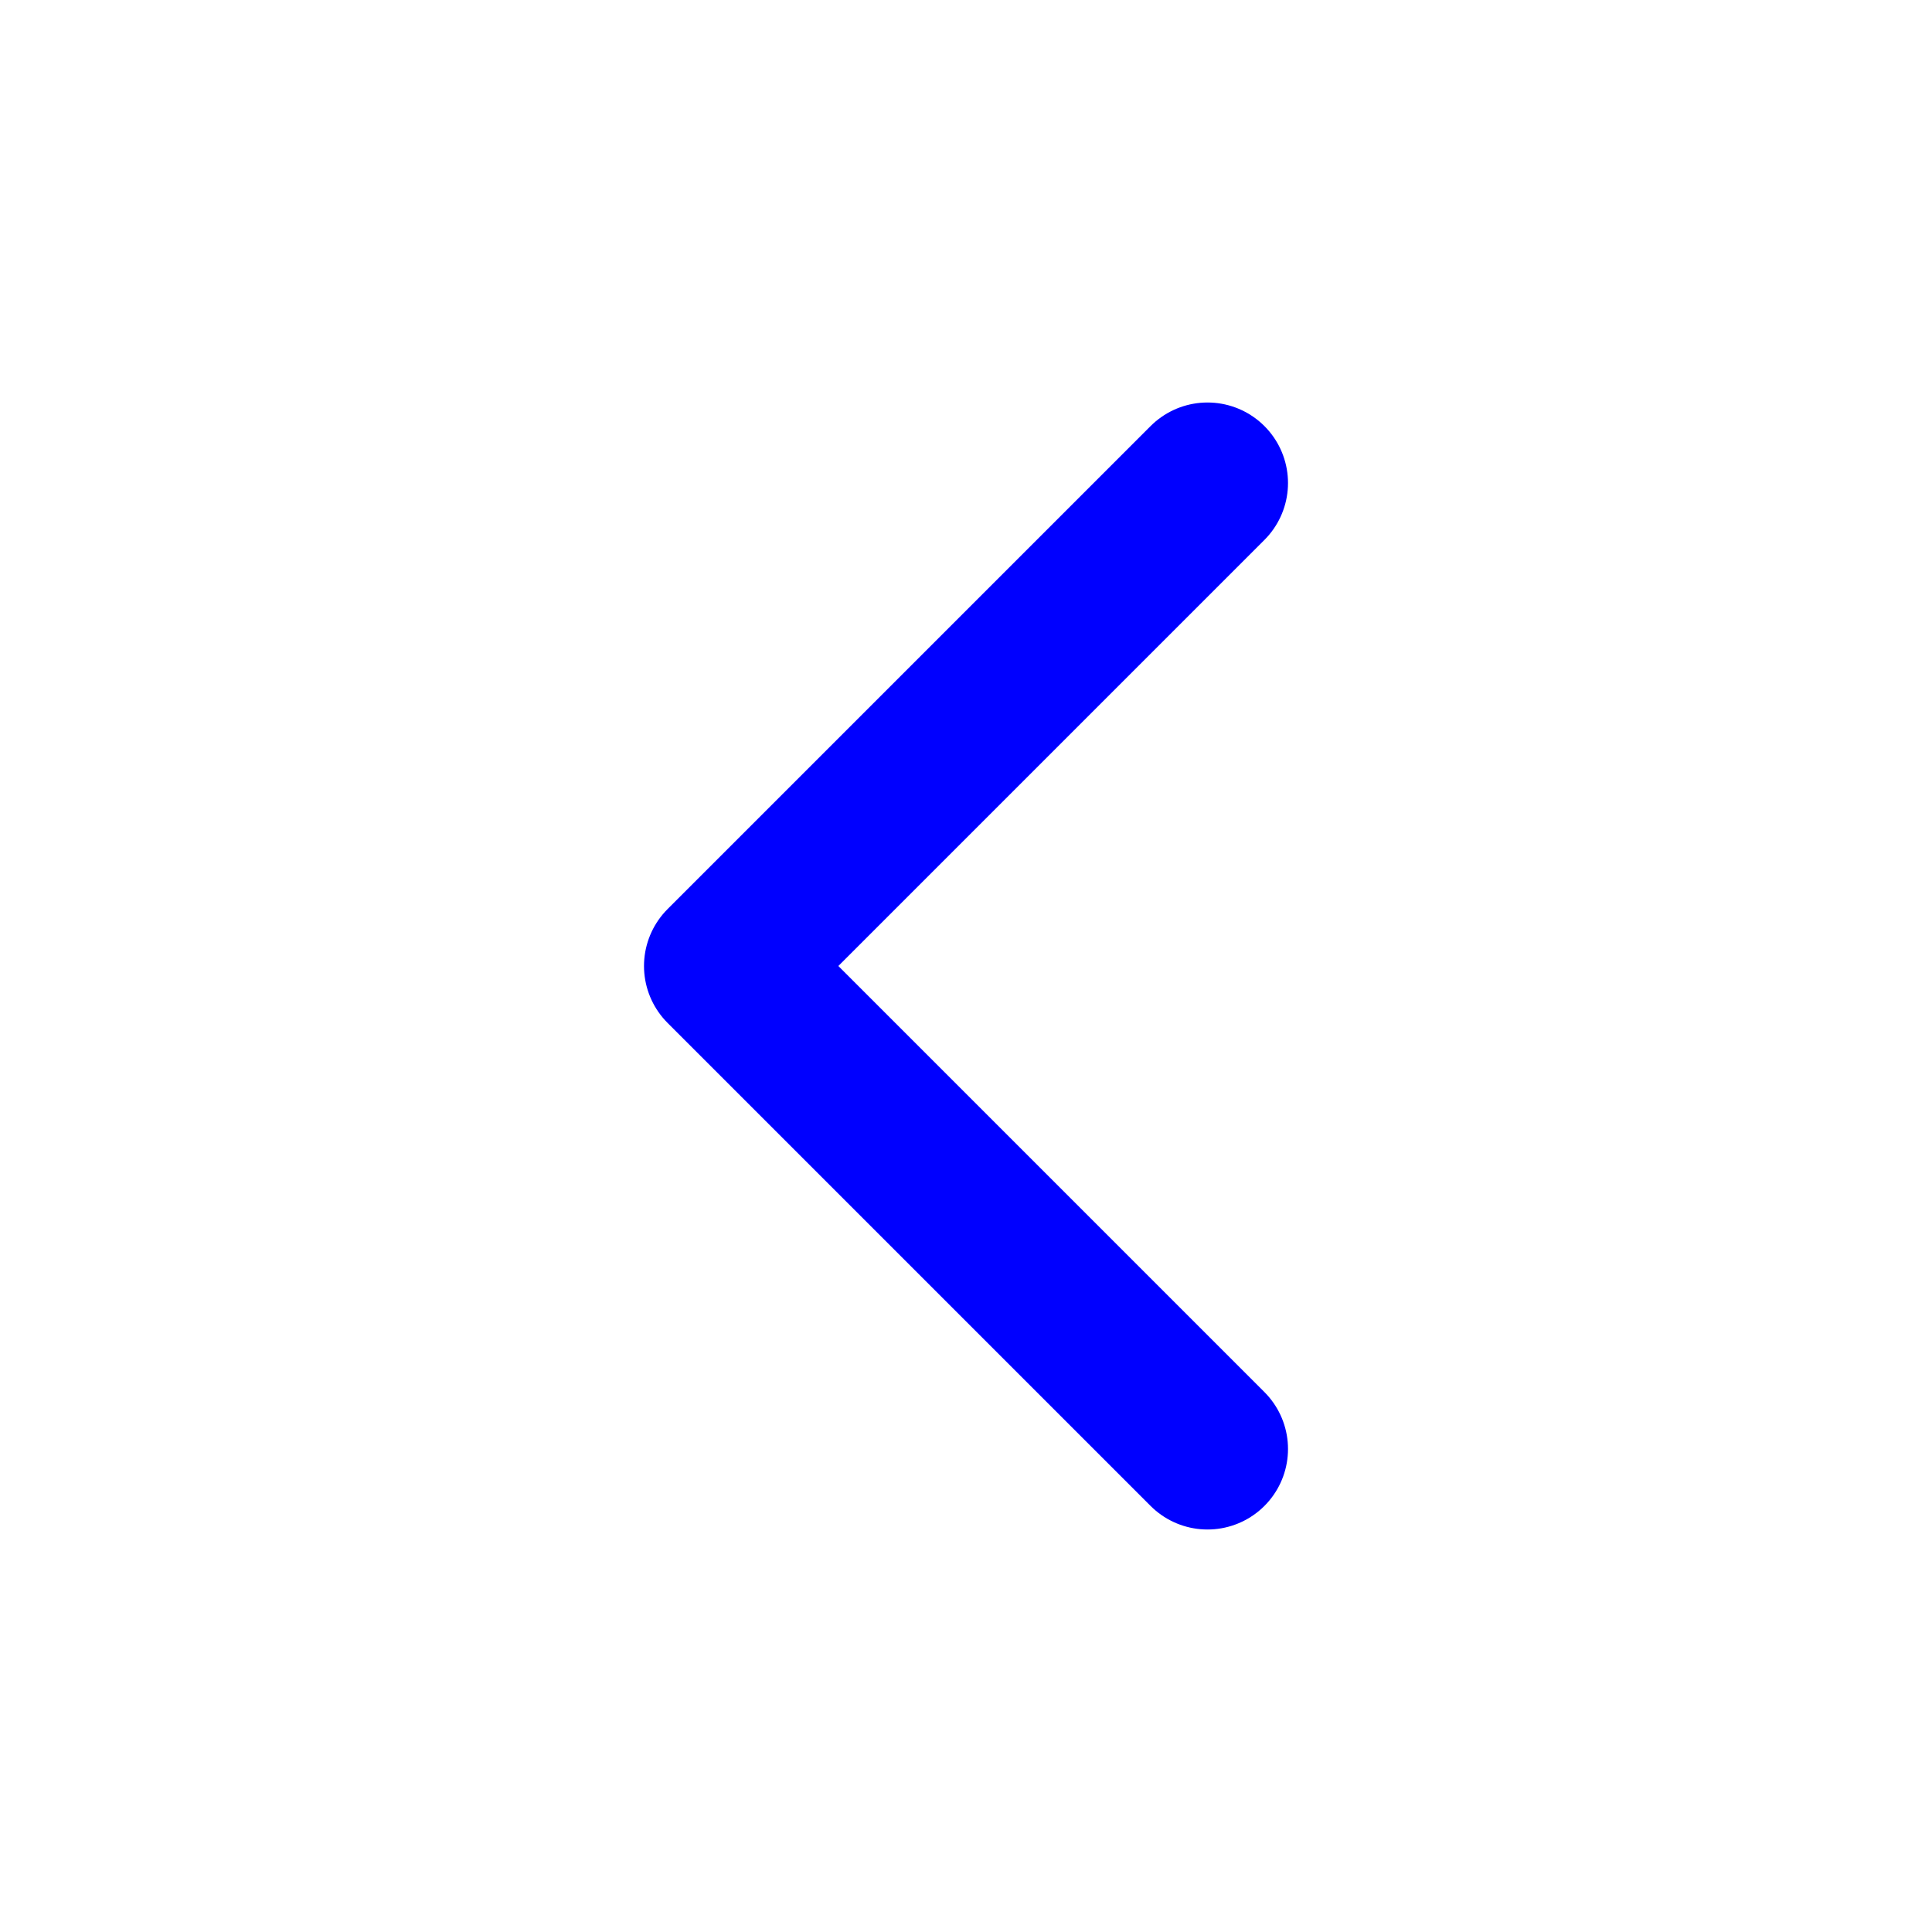
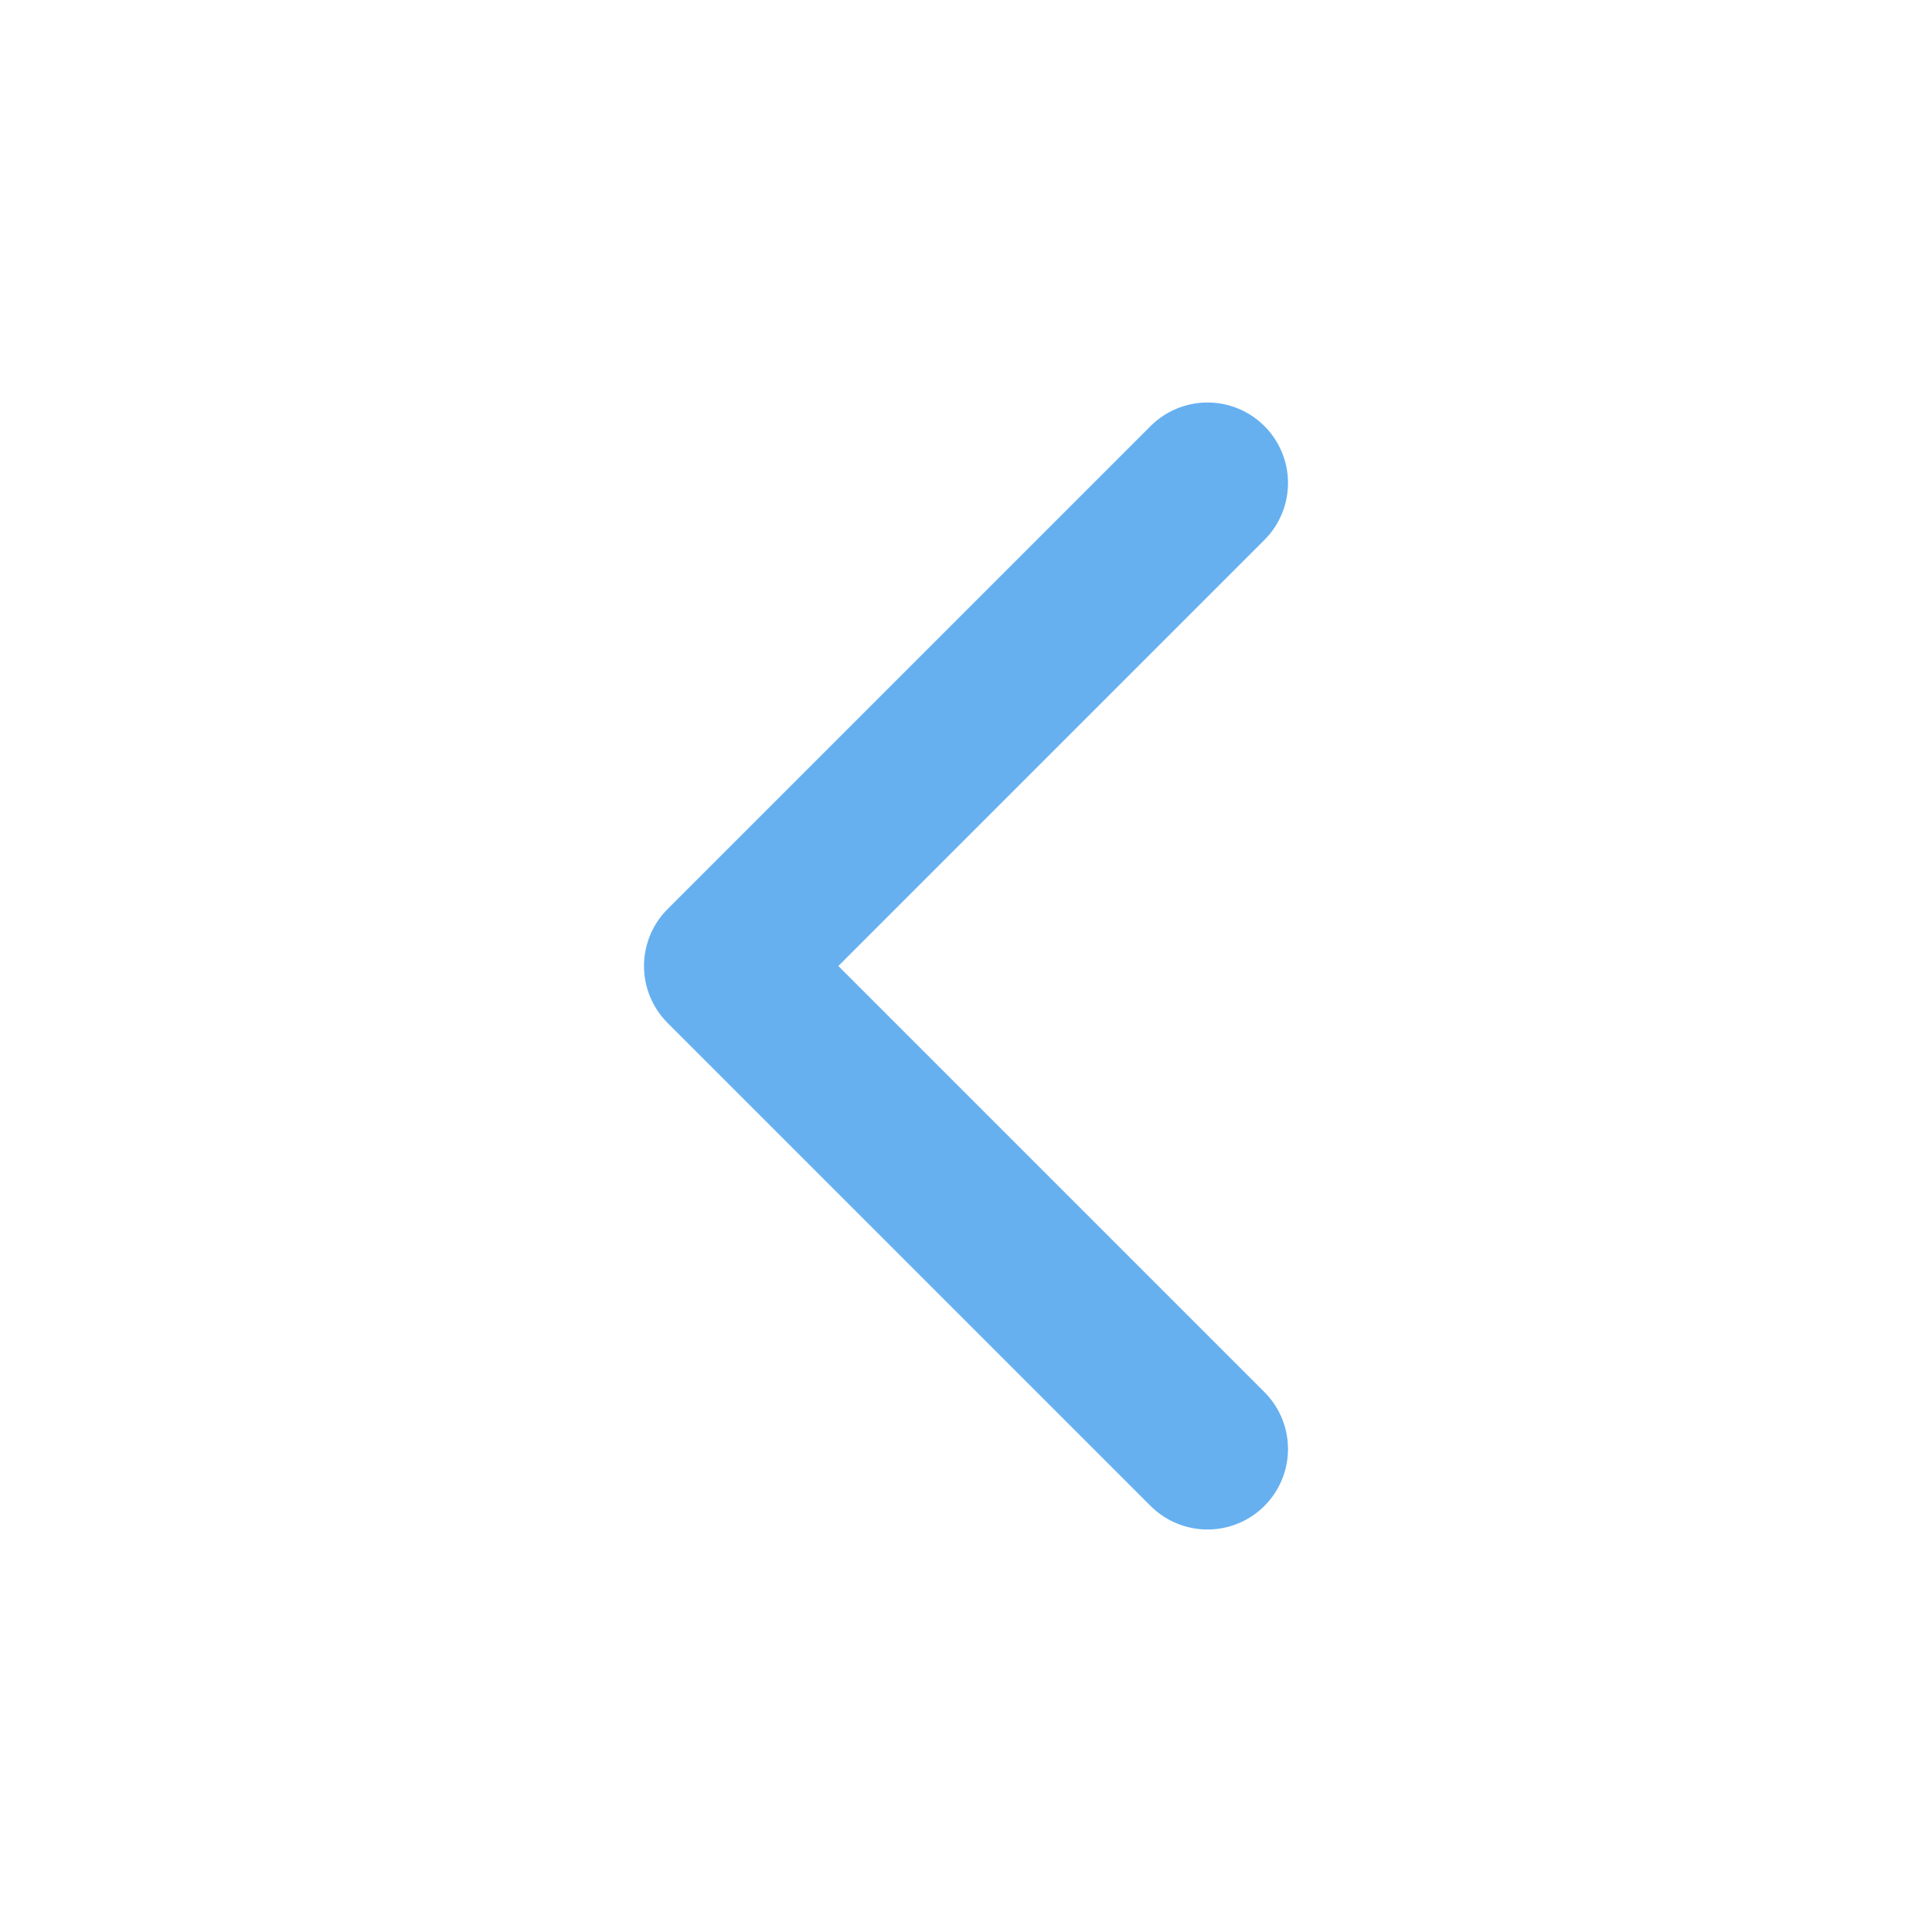
- <svg xmlns="http://www.w3.org/2000/svg" width="24" height="24" viewBox="0 0 24 24" fill="none" stroke="blue" stroke-width="2" stroke-linecap="round" stroke-linejoin="round" class="lucide lucide-chevron-left">
+ <svg xmlns="http://www.w3.org/2000/svg" width="24" height="24" viewBox="0 0 24 24" fill="none" stroke="#66b0f0" stroke-width="2" stroke-linecap="round" stroke-linejoin="round" class="lucide lucide-chevron-left">
  <path d="m15 18-6-6 6-6" />
</svg>
